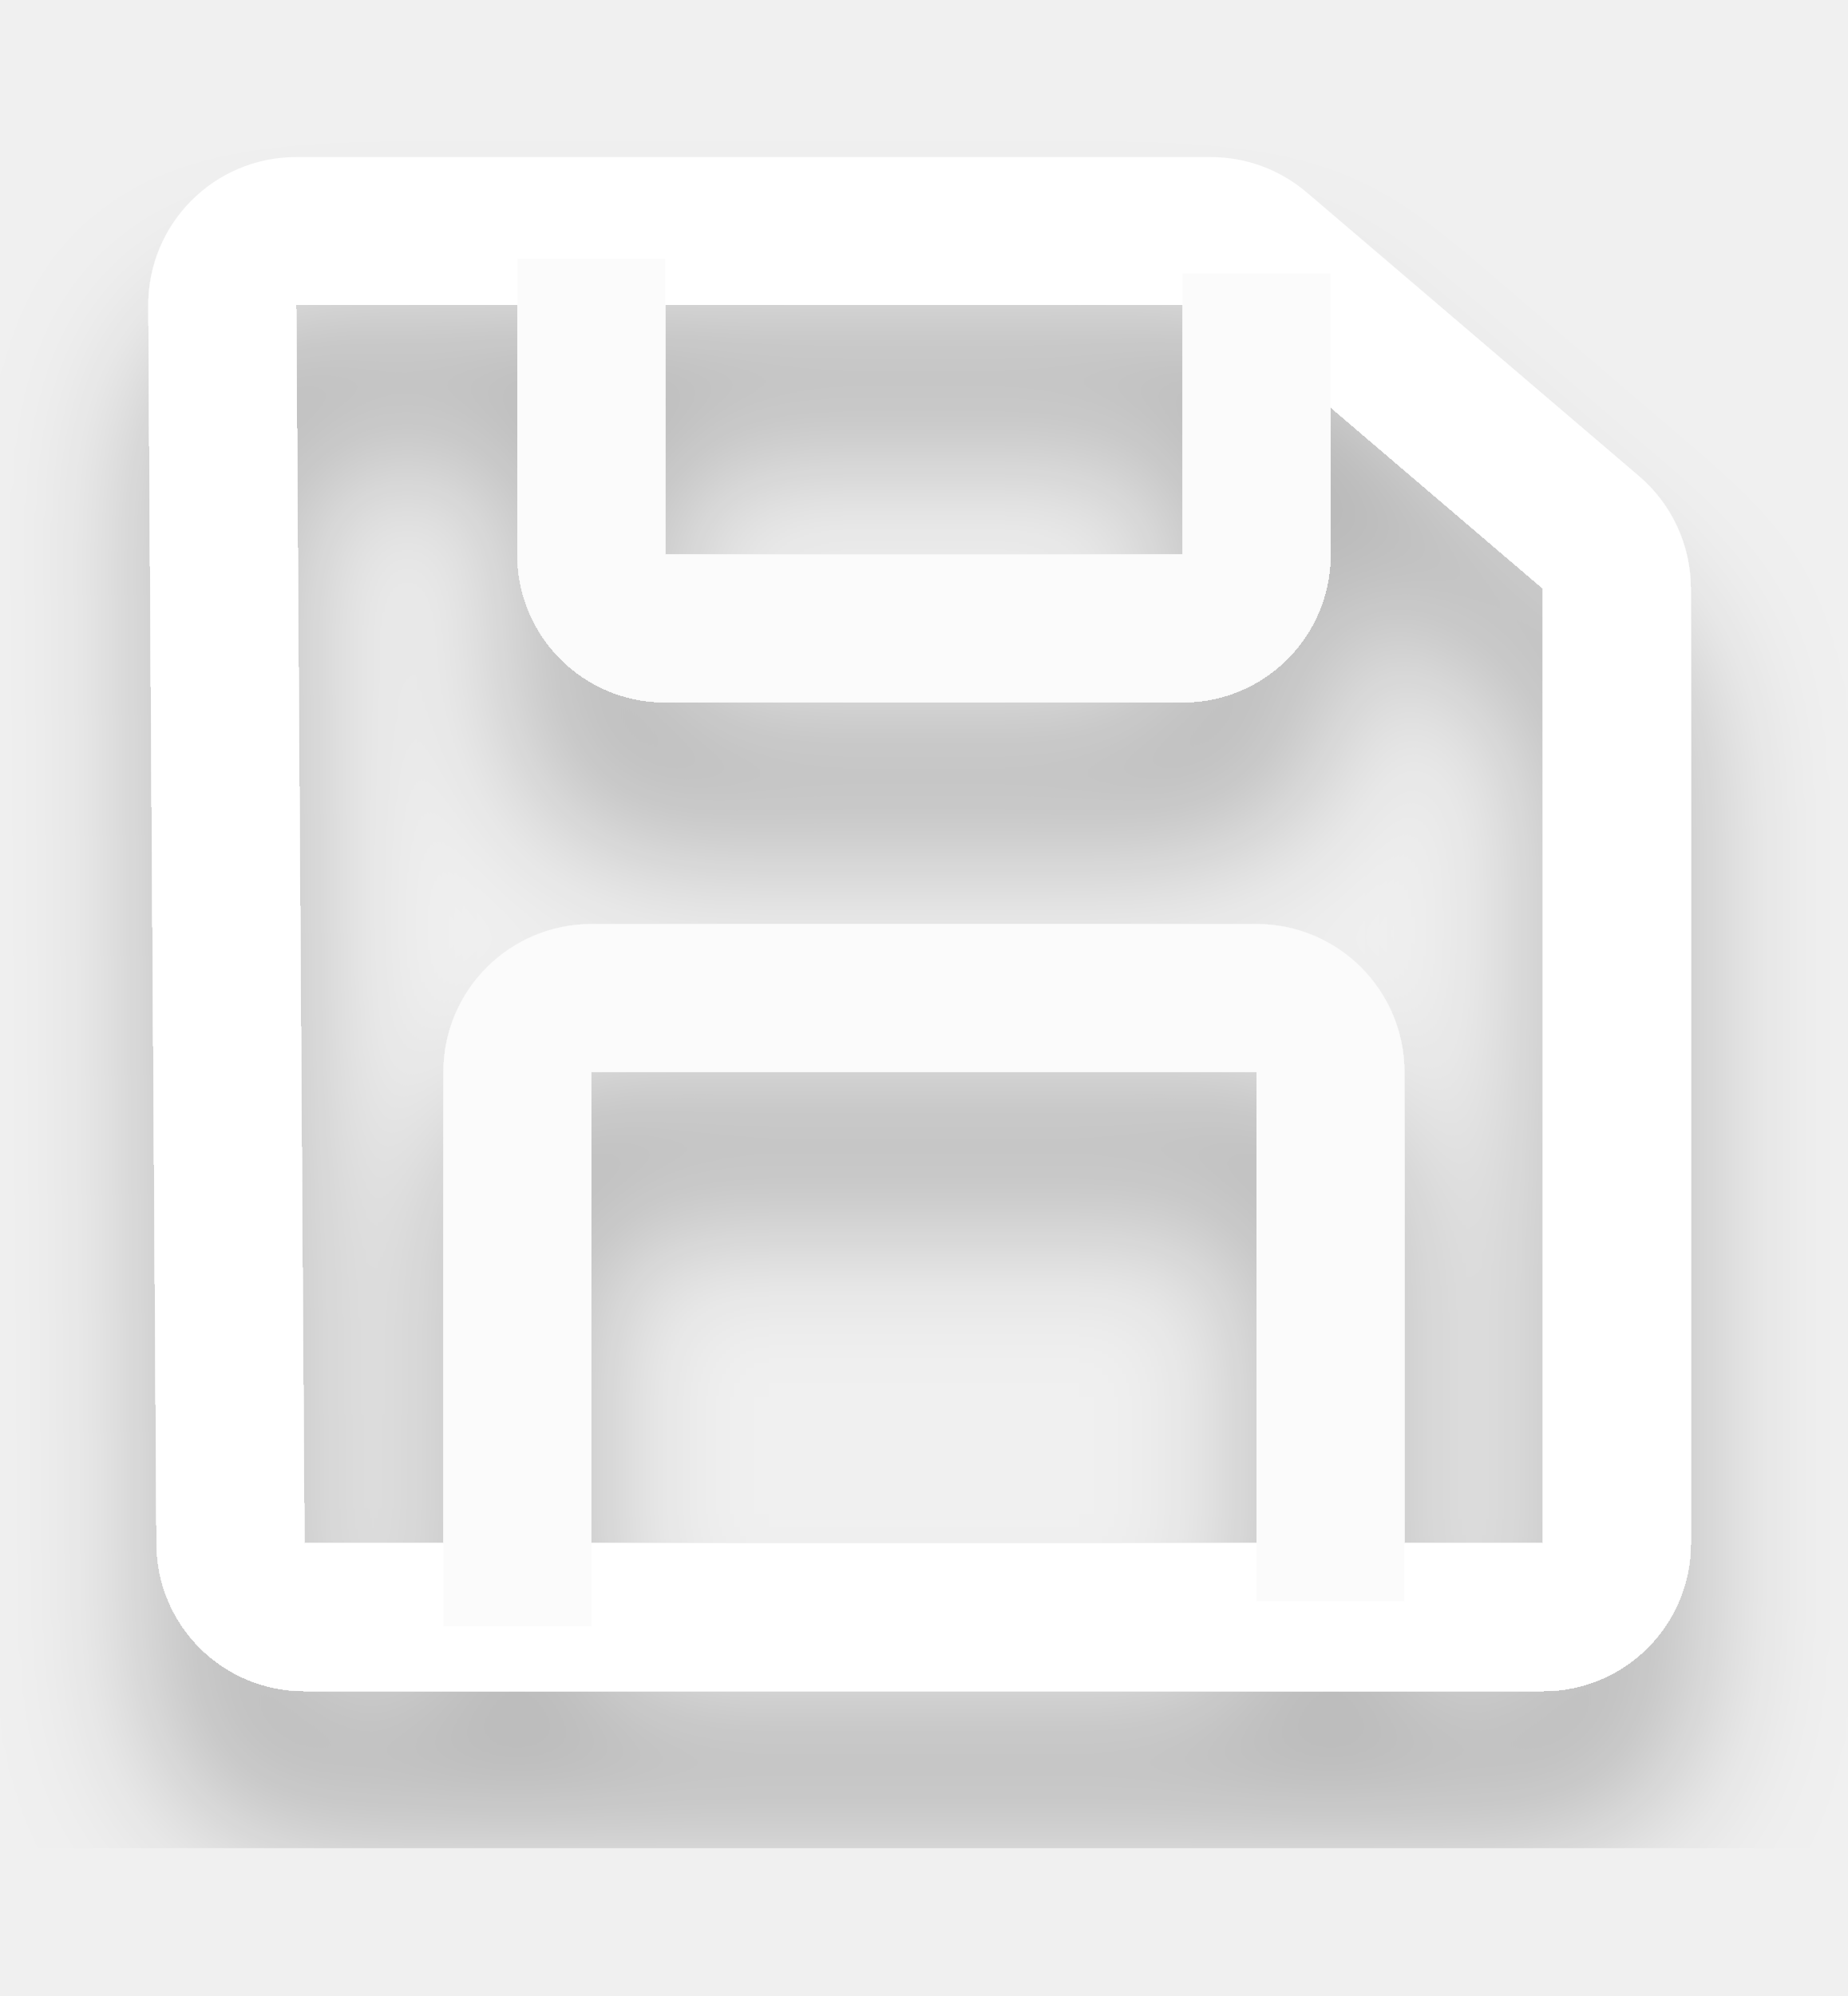
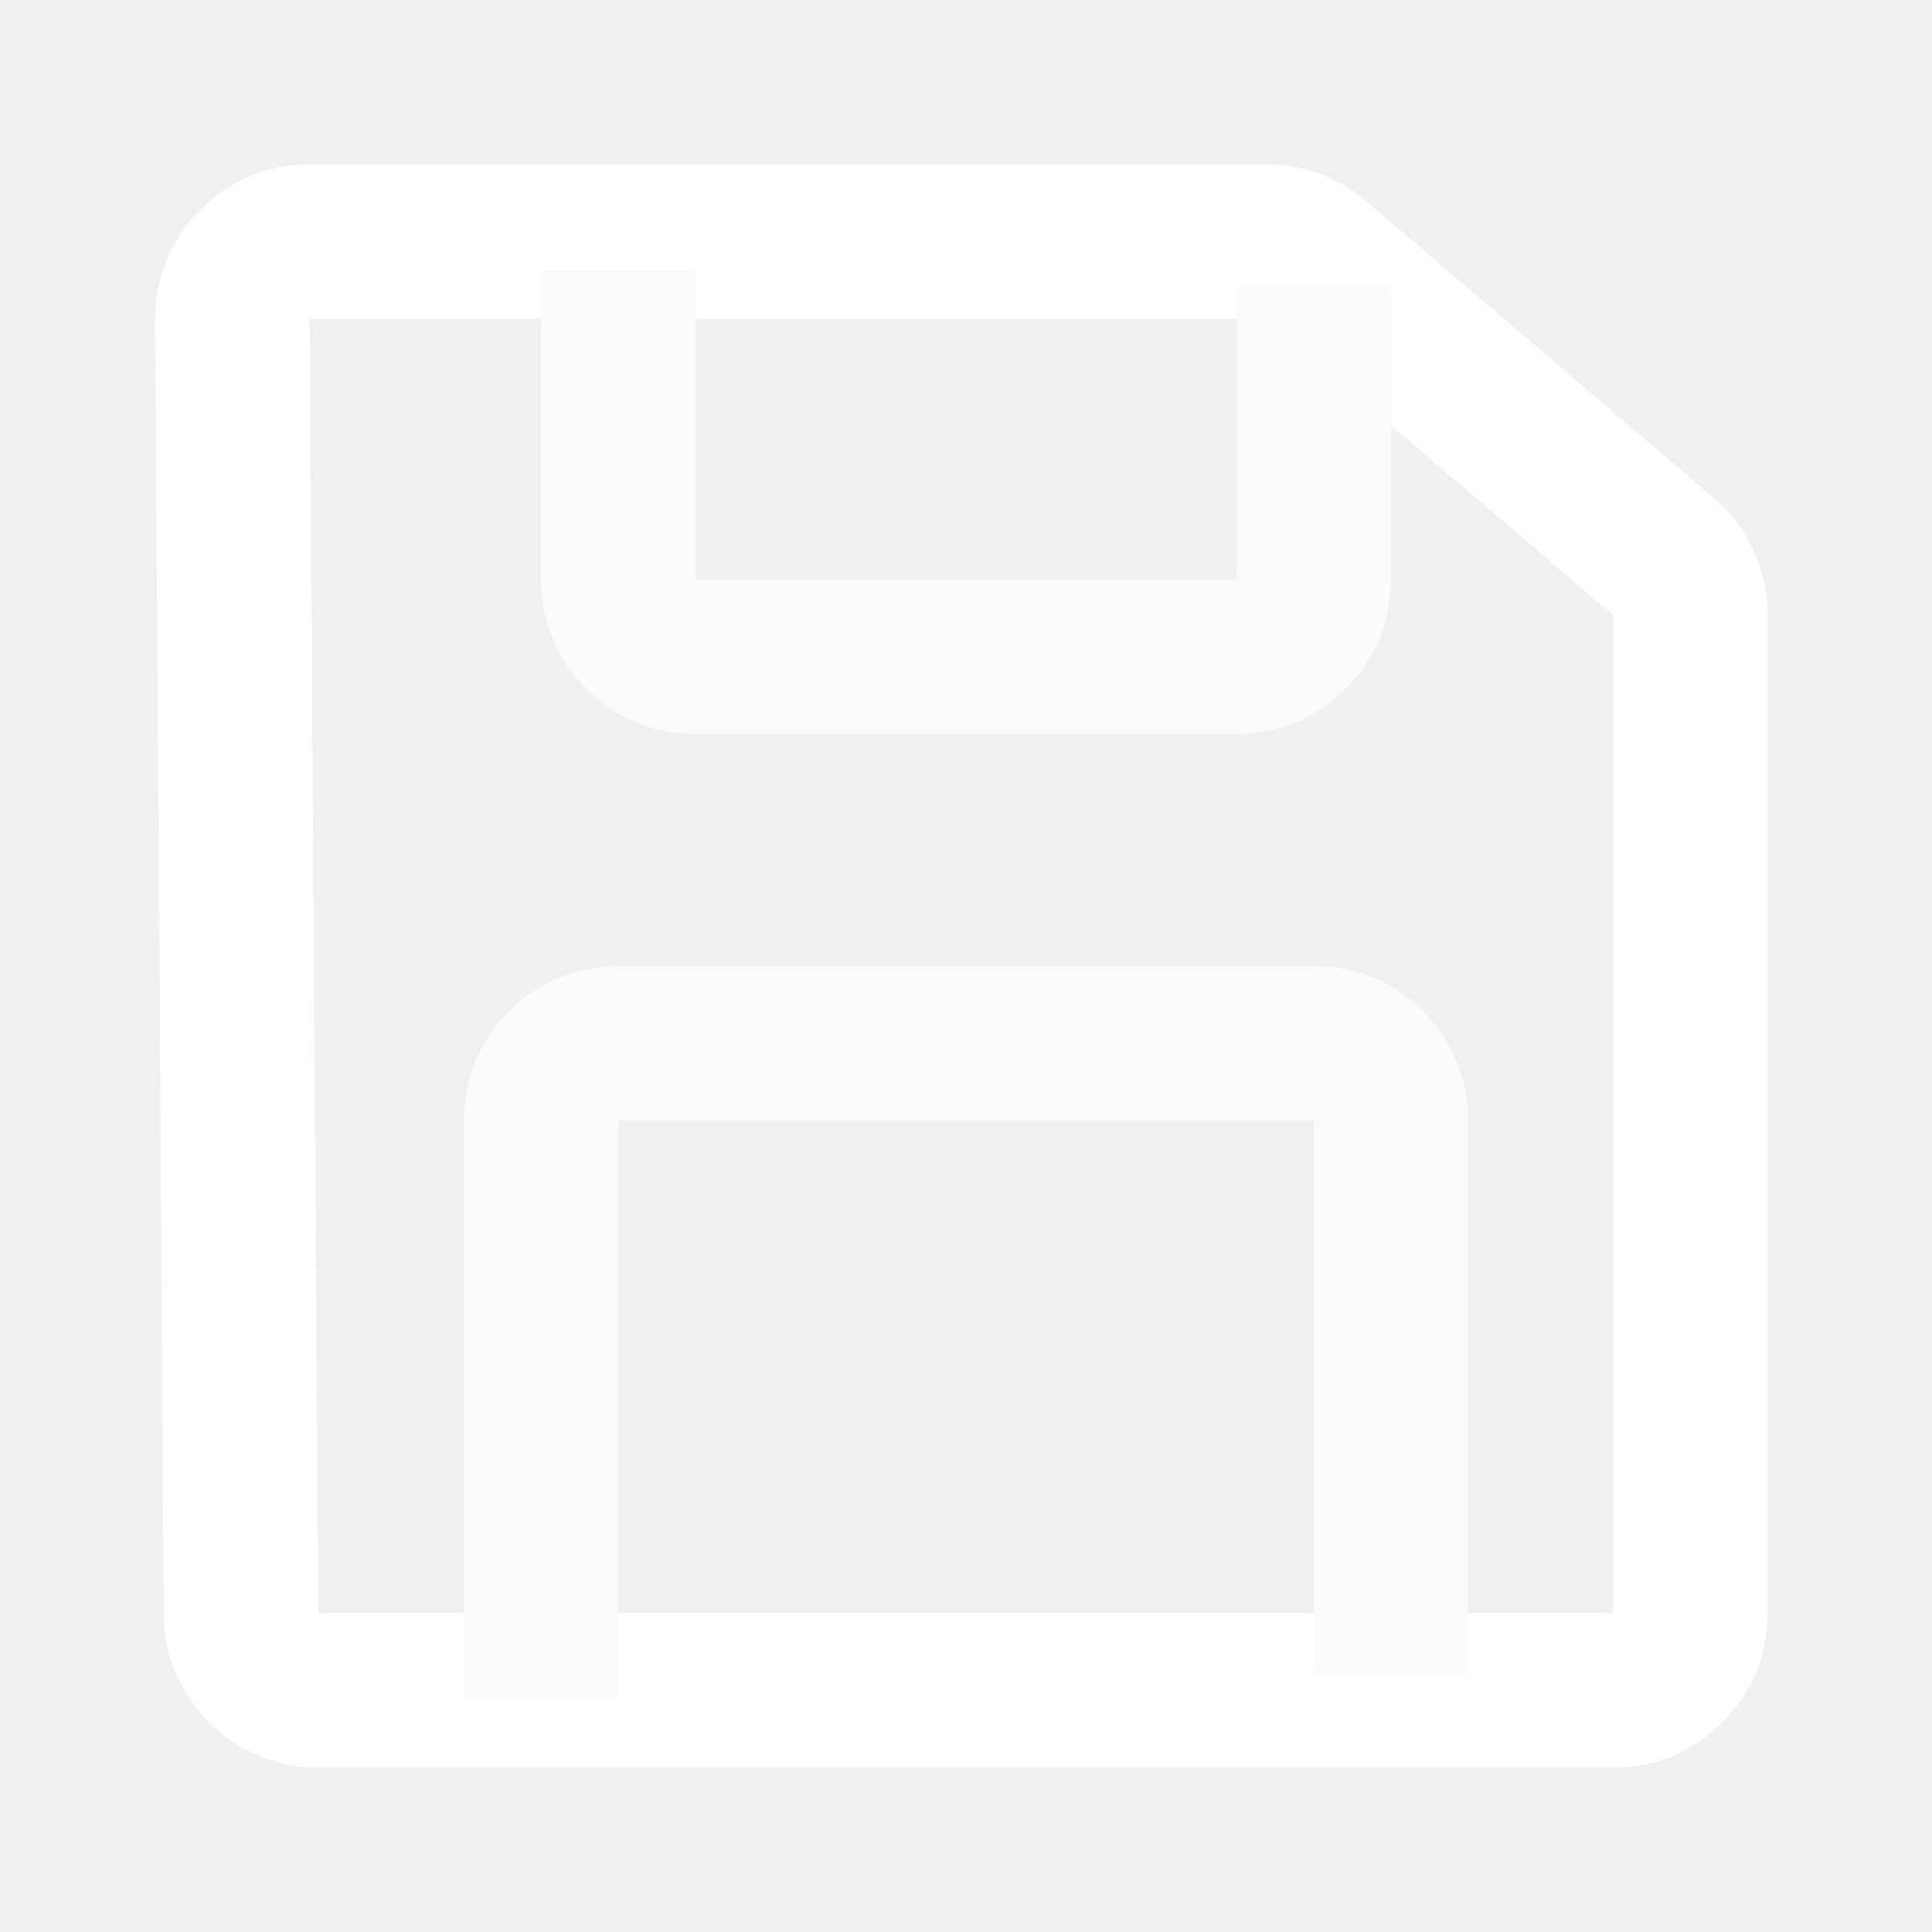
- <svg xmlns="http://www.w3.org/2000/svg" width="50" height="54" viewBox="0 0 50 54" fill="none">
-   <g clip-path="url(#clip0_1_445)" filter="url(#filter0_d_1_445)">
+ <svg xmlns="http://www.w3.org/2000/svg" width="50" height="50" viewBox="0 0 50 50" fill="none">
+   <g clip-path="url(#clip0_1_445)">
    <mask id="path-1-inside-1_1_445" fill="white">
      <path fill-rule="evenodd" clip-rule="evenodd" d="M32.763 8.25L28 8.25L24.875 8.25L13 8.25L8.013 8.25L8.125 24.987L8.187 34.362L8.219 39.049L8.237 41.75L15.625 41.75L25 41.75L41.75 41.75L41.75 25L41.75 15.922L32.763 8.25ZM28 4.25L32.763 4.25C33.715 4.25 34.635 4.59 35.359 5.208L44.347 12.88C45.237 13.64 45.75 14.752 45.75 15.922L45.75 25L45.75 41.75C45.75 43.959 43.959 45.75 41.75 45.75L25 45.75L15.625 45.75L8.237 45.75C6.038 45.75 4.252 43.975 4.237 41.777L4.219 39.076L4.188 34.388L4.125 25.013L4.014 8.277C3.999 6.057 5.794 4.25 8.013 4.25L13 4.25L24.875 4.25L28 4.25Z" />
    </mask>
    <path d="M28 8.25L28 -20.75L28 8.25ZM32.763 8.25L51.591 -13.806L43.457 -20.75L32.763 -20.75L32.763 8.25ZM24.875 8.25L24.875 -20.75L24.875 8.25ZM13 8.25L13 37.25L13 8.25ZM8.013 8.25L8.013 -20.75L-21.181 -20.75L-20.986 8.443L8.013 8.25ZM8.125 24.987L37.124 24.793L8.125 24.987ZM8.187 34.362L37.187 34.168L8.187 34.362ZM8.219 39.049L37.218 38.856L37.218 38.856L8.219 39.049ZM8.237 41.75L-20.763 41.943L-20.571 70.75L8.237 70.75L8.237 41.75ZM15.625 41.75L15.625 12.75L15.625 41.75ZM25 41.75L25 70.75L25 41.75ZM41.75 41.75L41.75 70.75L70.75 70.75L70.75 41.75L41.75 41.75ZM41.75 25L70.75 25L41.75 25ZM41.75 15.922L70.75 15.922L70.75 2.549L60.579 -6.134L41.75 15.922ZM32.763 4.25L32.763 -24.75L32.763 -24.75L32.763 4.25ZM28 4.25L28 33.25L28 33.25L28 4.25ZM35.359 5.208L54.188 -16.849L54.188 -16.849L35.359 5.208ZM44.347 12.88L25.518 34.936L25.518 34.936L44.347 12.88ZM45.75 15.922L74.75 15.922L45.75 15.922ZM45.75 25L16.75 25L16.75 25L45.75 25ZM41.75 45.75L41.75 16.75L41.75 45.75ZM25 45.75L25 74.75L25 45.75ZM15.625 45.75L15.625 16.75L15.625 45.75ZM8.237 45.75L8.237 16.75L8.237 45.75ZM4.237 41.777L-24.762 41.97L-24.762 41.97L4.237 41.777ZM4.219 39.076L33.218 38.883L4.219 39.076ZM4.188 34.388L33.187 34.195L4.188 34.388ZM4.125 25.013L-24.874 25.207L4.125 25.013ZM4.014 8.277L33.013 8.083L33.013 8.083L4.014 8.277ZM8.013 4.25L8.013 -24.75L8.013 -24.75L8.013 4.25ZM13 4.25L13 33.25L13 4.25ZM24.875 4.25L24.875 -24.75L24.875 4.25ZM28 37.25L32.763 37.25L32.763 -20.75L28 -20.75L28 37.25ZM24.875 37.25L28 37.25L28 -20.75L24.875 -20.75L24.875 37.25ZM13 37.25L24.875 37.25L24.875 -20.75L13 -20.75L13 37.25ZM8.013 37.25L13 37.25L13 -20.75L8.013 -20.75L8.013 37.25ZM37.124 24.793L37.013 8.057L-20.986 8.443L-20.874 25.18L37.124 24.793ZM37.187 34.168L37.124 24.793L-20.874 25.18L-20.812 34.555L37.187 34.168ZM37.218 38.856L37.187 34.168L-20.812 34.555L-20.781 39.242L37.218 38.856ZM37.236 41.557L37.218 38.856L-20.781 39.242L-20.763 41.943L37.236 41.557ZM15.625 12.75L8.237 12.75L8.237 70.75L15.625 70.75L15.625 12.75ZM25 12.75L15.625 12.75L15.625 70.75L25 70.75L25 12.75ZM41.75 12.75L25 12.75L25 70.75L41.75 70.75L41.75 12.75ZM12.75 25L12.75 41.75L70.75 41.75L70.75 25L12.75 25ZM12.75 15.922L12.75 25L70.75 25L70.75 15.922L12.75 15.922ZM13.934 30.306L22.921 37.979L60.579 -6.134L51.591 -13.806L13.934 30.306ZM32.763 -24.75L28 -24.75L28 33.25L32.763 33.25L32.763 -24.75ZM54.188 -16.849C48.214 -21.948 40.617 -24.75 32.763 -24.75L32.763 33.25C26.812 33.25 21.057 31.128 16.531 27.264L54.188 -16.849ZM63.176 -9.176L54.188 -16.849L16.531 27.264L25.518 34.936L63.176 -9.176ZM74.75 15.922C74.75 6.266 70.52 -2.907 63.176 -9.176L25.518 34.936C19.954 30.187 16.75 23.238 16.75 15.922L74.75 15.922ZM74.75 25L74.75 15.922L16.75 15.922L16.75 25L74.75 25ZM74.75 41.75L74.75 25L16.75 25L16.75 41.75L74.75 41.75ZM41.75 74.75C59.975 74.75 74.75 59.975 74.75 41.75L16.75 41.75C16.75 27.943 27.943 16.75 41.75 16.75L41.75 74.75ZM25 74.75L41.75 74.75L41.75 16.75L25 16.75L25 74.75ZM15.625 74.75L25 74.75L25 16.75L15.625 16.75L15.625 74.75ZM8.237 74.75L15.625 74.75L15.625 16.75L8.237 16.75L8.237 74.75ZM-24.762 41.97C-24.642 60.109 -9.903 74.75 8.237 74.75L8.237 16.75C21.979 16.75 33.145 27.841 33.236 41.583L-24.762 41.97ZM-24.78 39.269L-24.762 41.97L33.236 41.583L33.218 38.883L-24.78 39.269ZM-24.812 34.582L-24.78 39.269L33.218 38.883L33.187 34.195L-24.812 34.582ZM-24.874 25.207L-24.812 34.582L33.187 34.195L33.124 24.82L-24.874 25.207ZM-24.986 8.47L-24.874 25.207L33.124 24.82L33.013 8.083L-24.986 8.47ZM8.013 -24.75C-10.298 -24.75 -25.108 -9.841 -24.986 8.47L33.013 8.083C33.105 21.955 21.886 33.25 8.013 33.25L8.013 -24.75ZM13 -24.75L8.013 -24.75L8.013 33.25L13 33.25L13 -24.75ZM24.875 -24.75L13 -24.75L13 33.25L24.875 33.25L24.875 -24.75ZM28 -24.75L24.875 -24.75L24.875 33.25L28 33.25L28 -24.75Z" fill="white" mask="url(#path-1-inside-1_1_445)" />
    <path d="M16 7V15C16 16.105 16.895 17 18 17H32C33.105 17 34 16.105 34 15V7.4" stroke="#FBFBFB" stroke-width="4" />
    <path d="M14 44V29C14 27.895 14.895 27 16 27H34C35.105 27 36 27.895 36 29V43.32" stroke="#FBFBFB" stroke-width="4" />
  </g>
  <defs>
-     <filter id="filter0_d_1_445" x="-4" y="0" width="58" height="58" filterUnits="userSpaceOnUse" color-interpolation-filters="sRGB">
-       <feFlood flood-opacity="0" result="BackgroundImageFix" />
-       <feColorMatrix in="SourceAlpha" type="matrix" values="0 0 0 0 0 0 0 0 0 0 0 0 0 0 0 0 0 0 127 0" result="hardAlpha" />
-       <feOffset dy="4" />
-       <feGaussianBlur stdDeviation="2" />
-       <feComposite in2="hardAlpha" operator="out" />
-       <feColorMatrix type="matrix" values="0 0 0 0 0 0 0 0 0 0 0 0 0 0 0 0 0 0 0.25 0" />
-       <feBlend mode="normal" in2="BackgroundImageFix" result="effect1_dropShadow_1_445" />
-       <feBlend mode="normal" in="SourceGraphic" in2="effect1_dropShadow_1_445" result="shape" />
-     </filter>
    <clipPath id="clip0_1_445">
      <rect width="50" height="50" fill="white" />
    </clipPath>
  </defs>
</svg>
